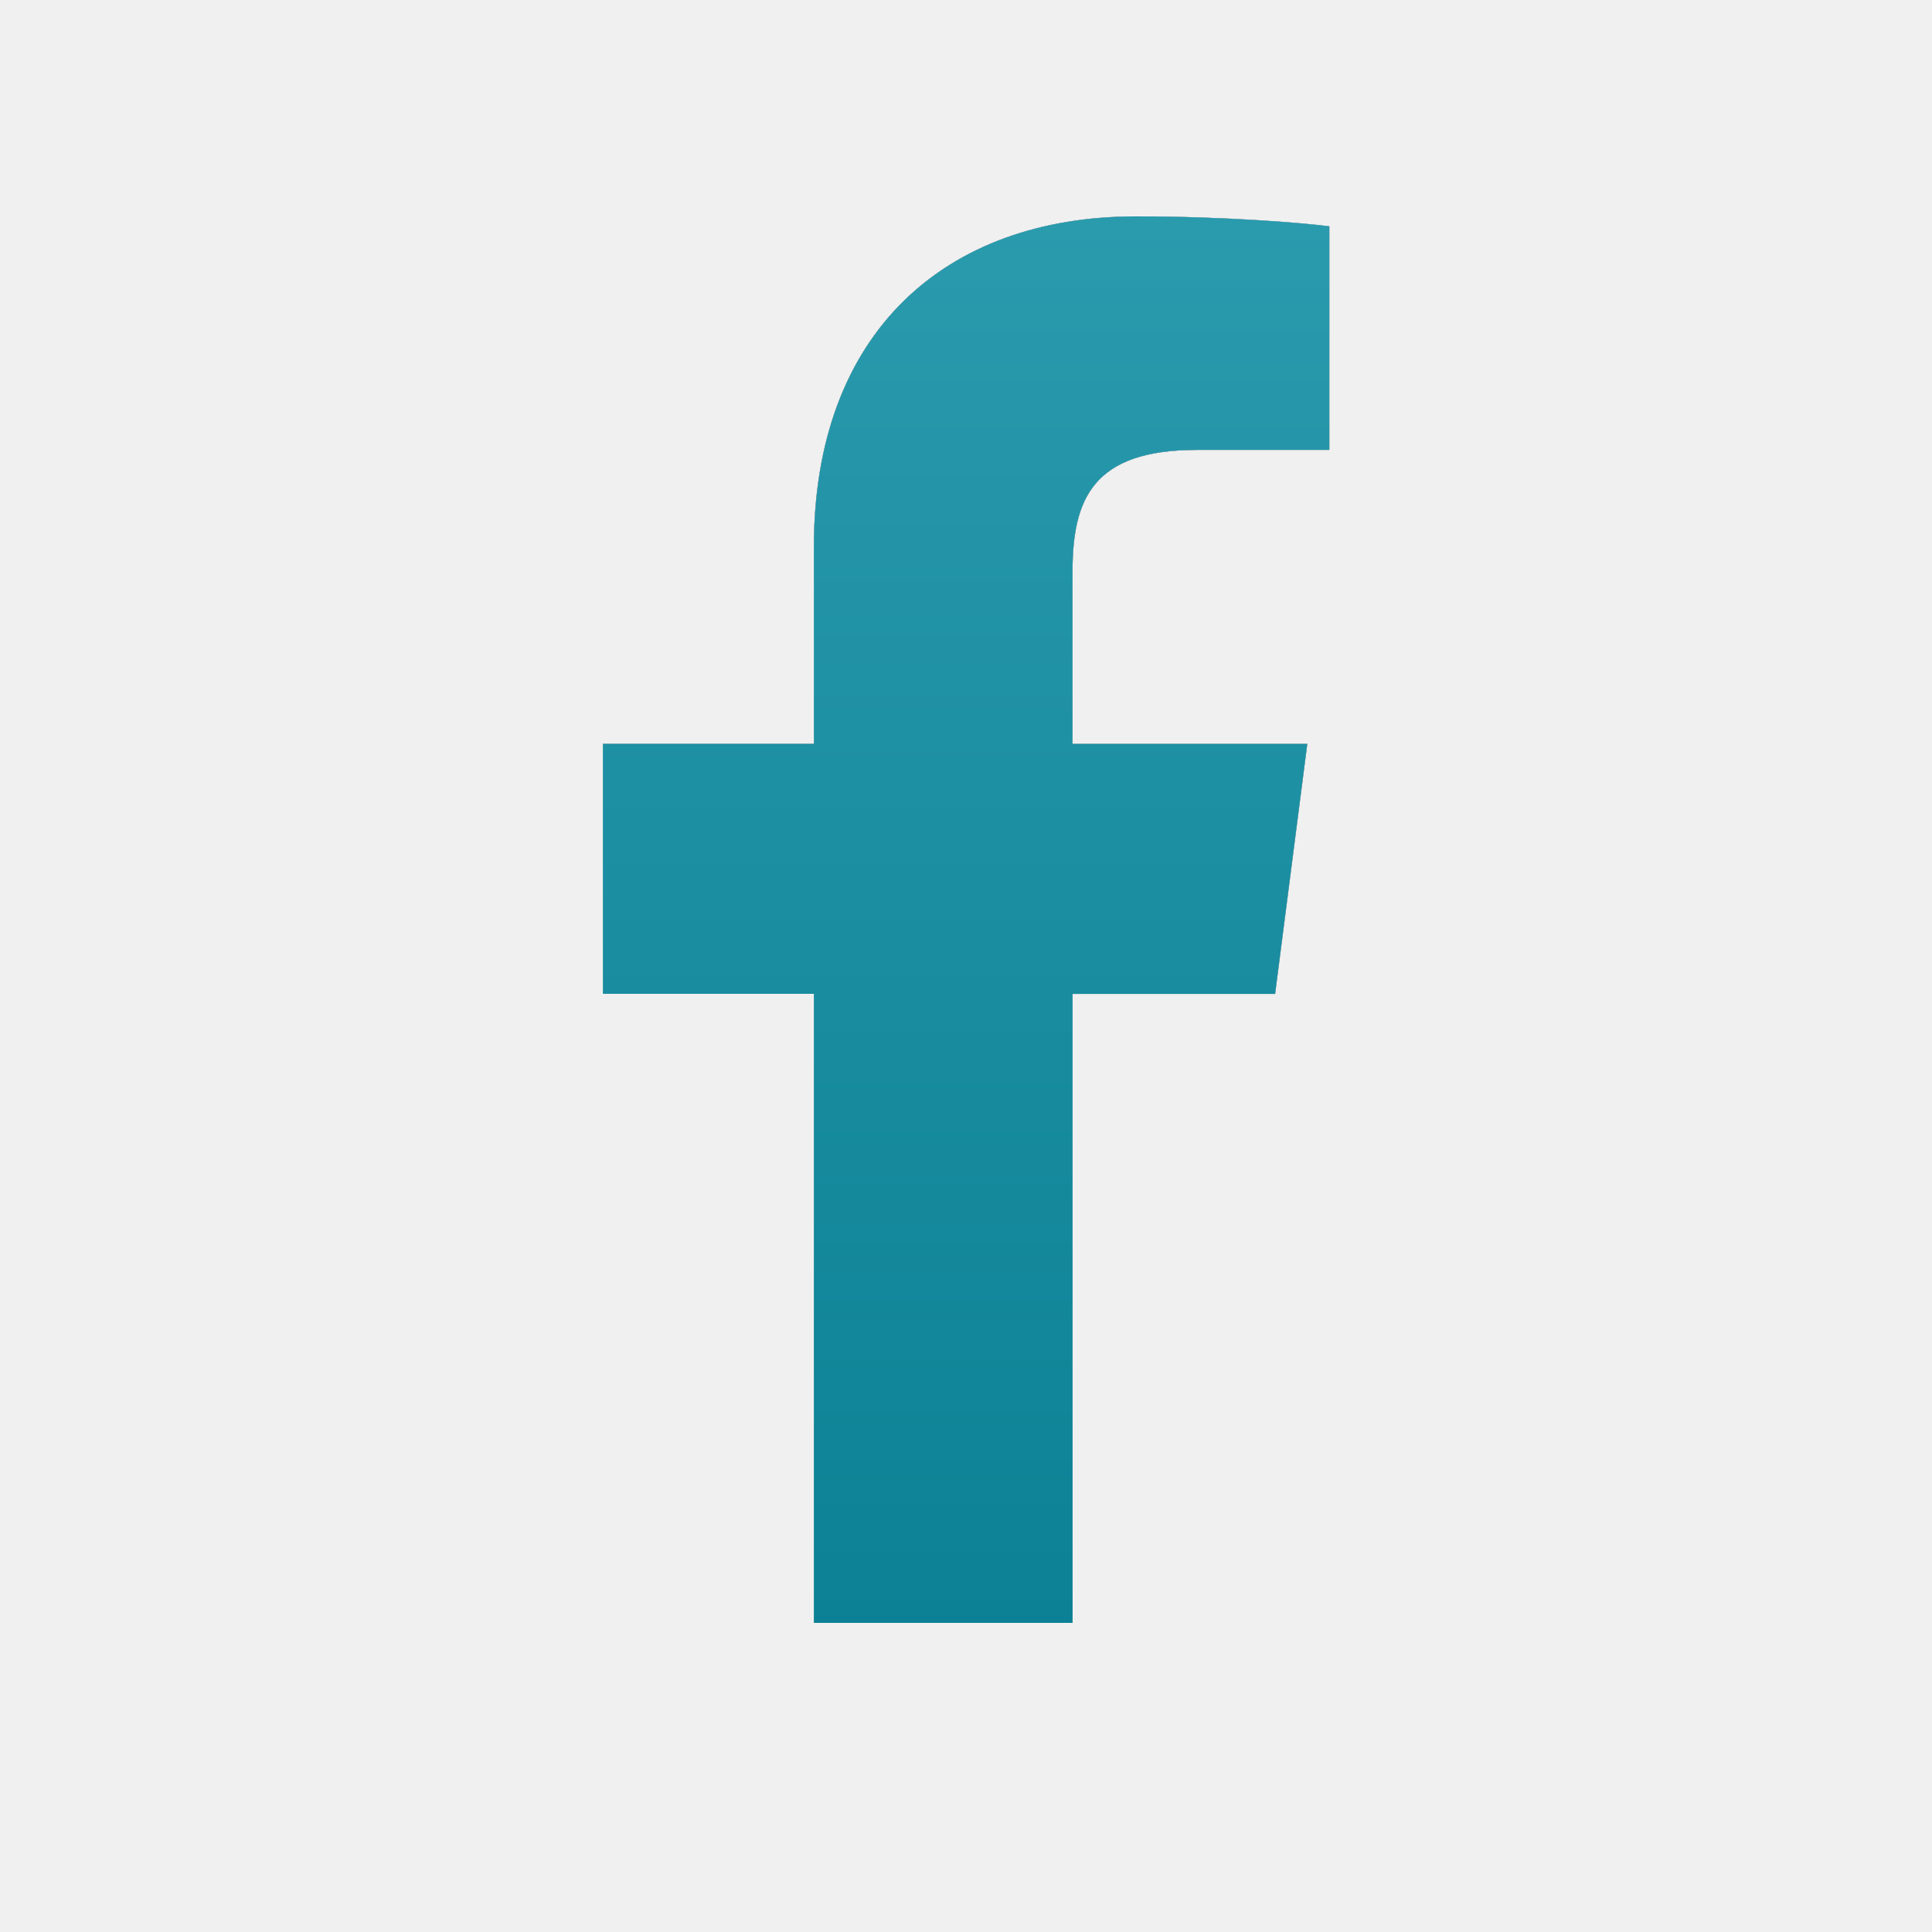
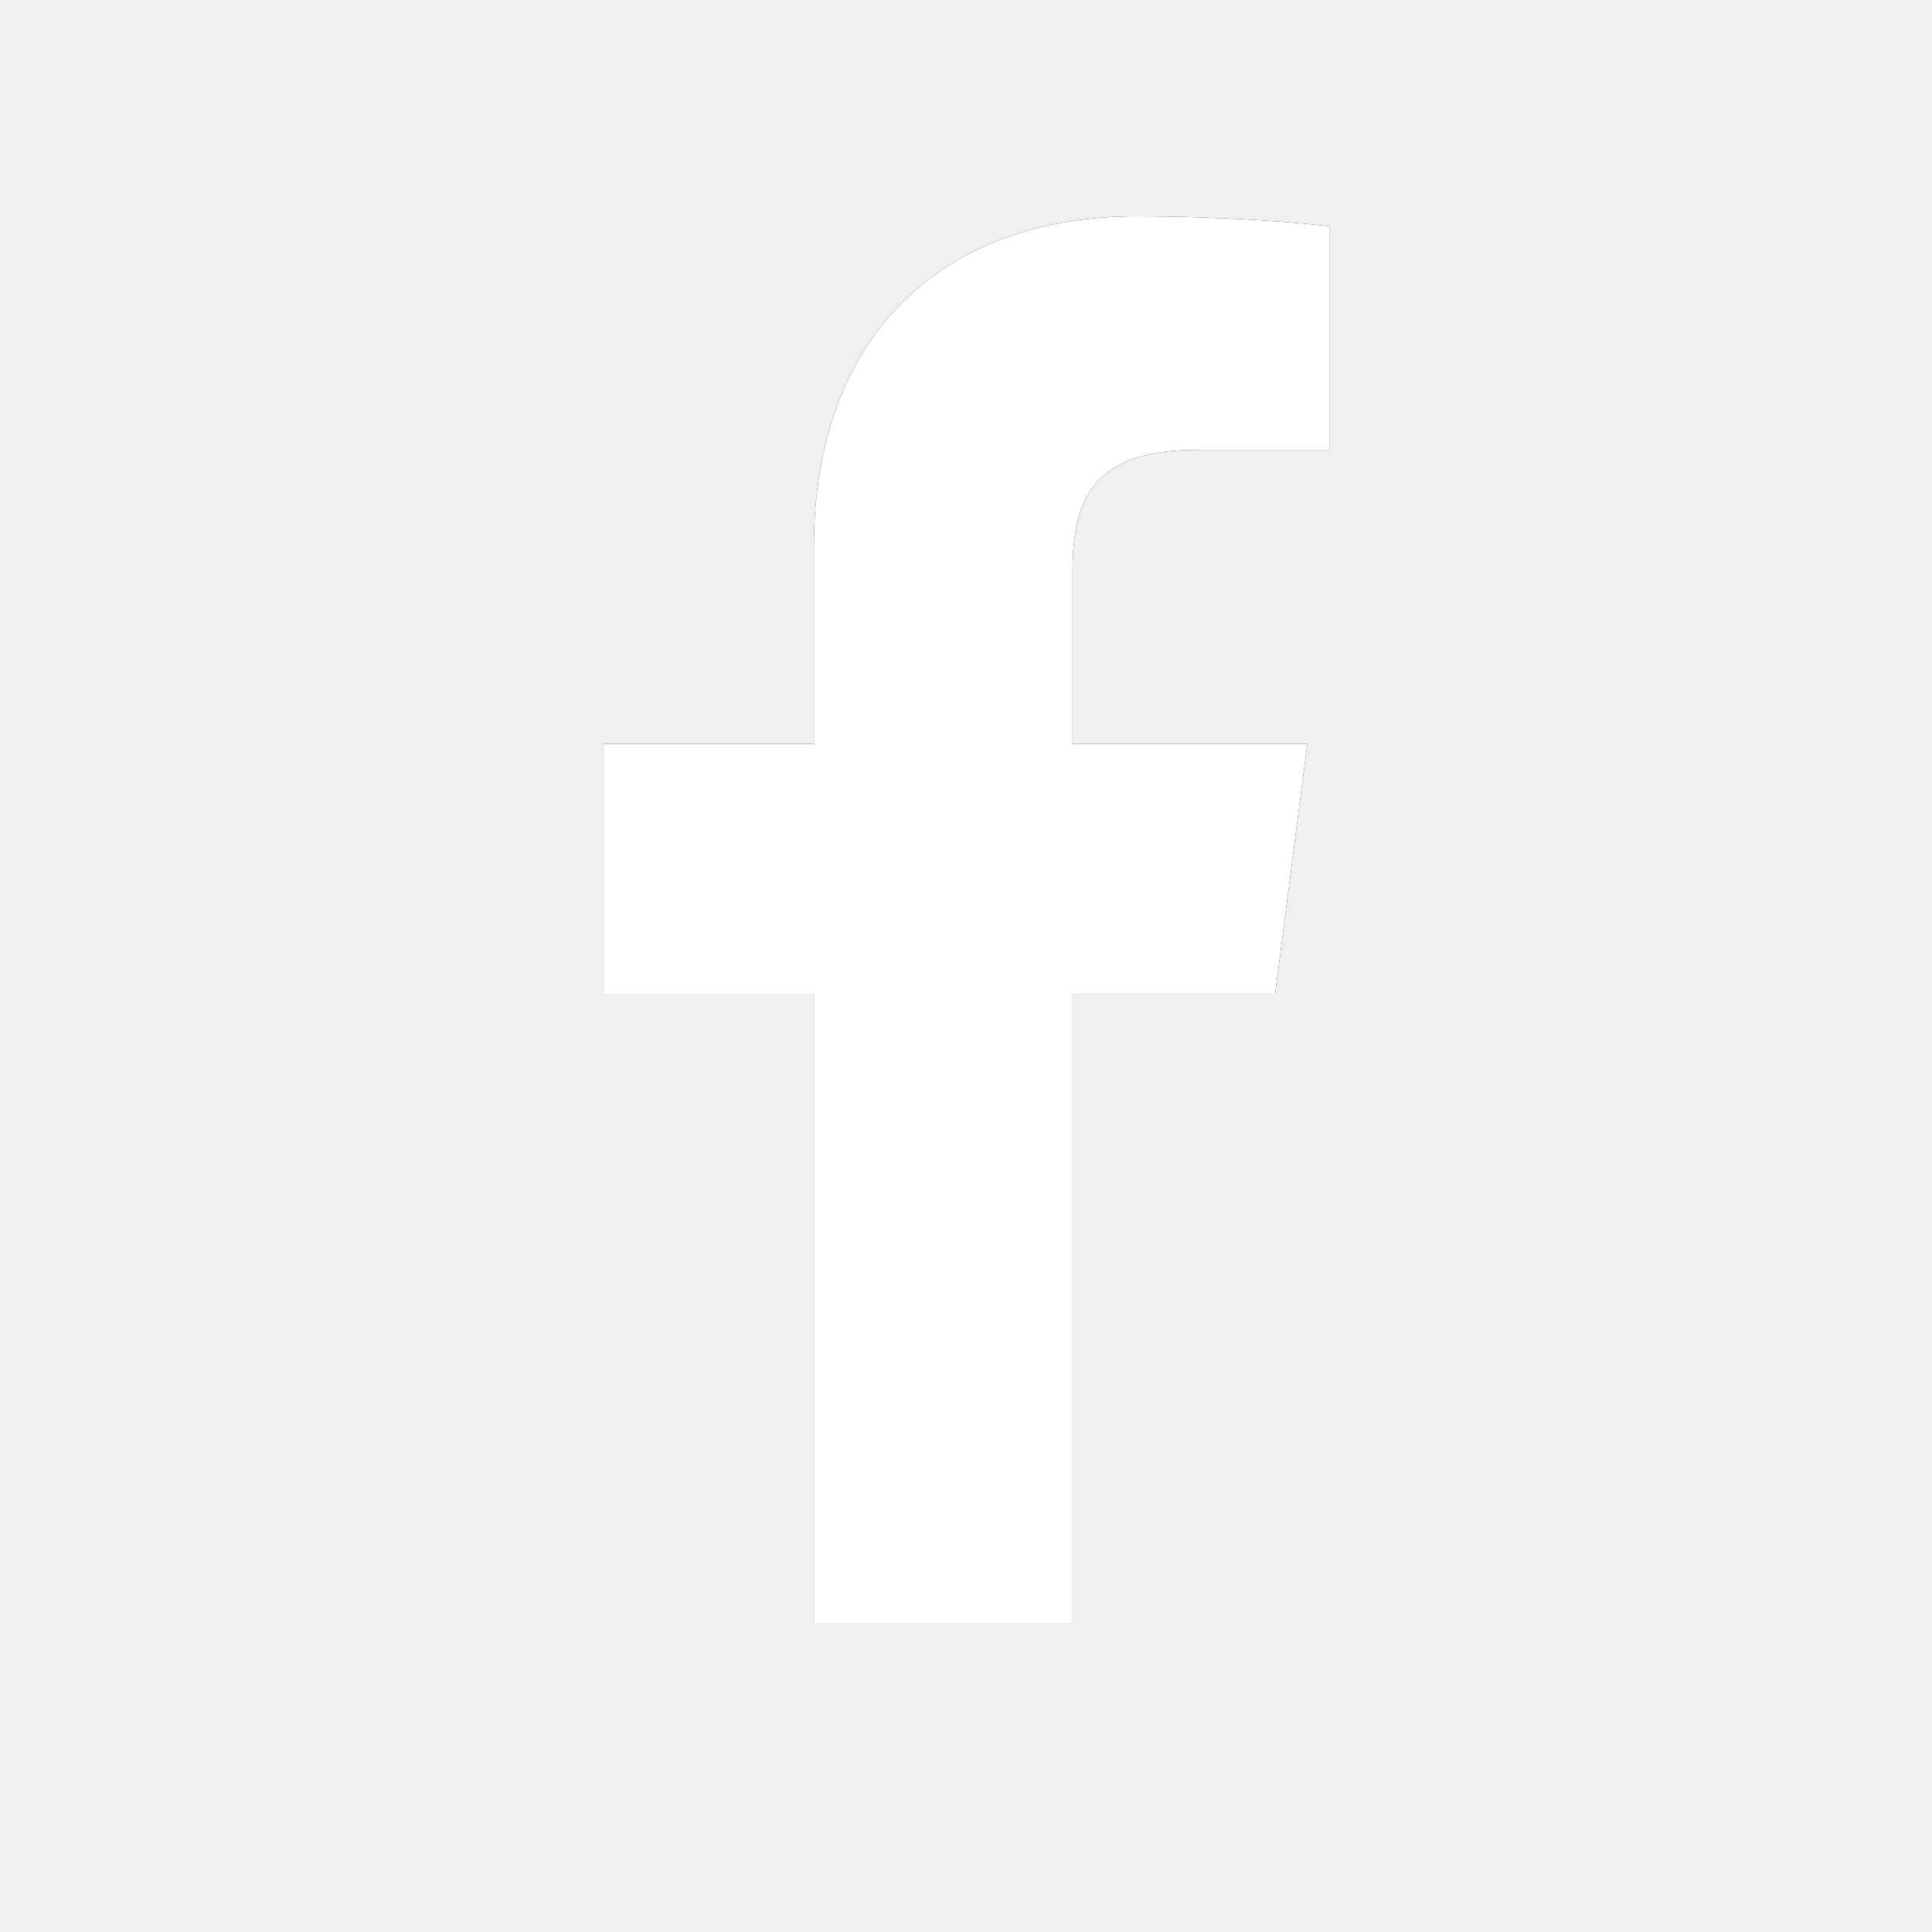
<svg xmlns="http://www.w3.org/2000/svg" width="35" height="35" fill="none">
-   <mask id="path-1-inside-1_402_749" fill="#fff">
-     <path d="M21.68 8.15h2.402V4.1c-.415-.056-1.84-.18-3.5-.18-3.465 0-5.838 2.11-5.838 5.987v3.568h-3.822v4.529h3.822V29.4h4.687V18.005H23.1l.583-4.529H19.43v-3.12c.001-1.31.365-2.205 2.25-2.205z" />
-   </mask>
  <path d="M21.68 8.15h2.402V4.1c-.415-.056-1.84-.18-3.5-.18-3.465 0-5.838 2.11-5.838 5.987v3.568h-3.822v4.529h3.822V29.4h4.687V18.005H23.1l.583-4.529H19.43v-3.12c.001-1.31.365-2.205 2.25-2.205z" fill="#000" />
  <path d="M21.68 8.15h2.402V4.1c-.415-.056-1.84-.18-3.5-.18-3.465 0-5.838 2.11-5.838 5.987v3.568h-3.822v4.529h3.822V29.4h4.687V18.005H23.1l.583-4.529H19.43v-3.12c.001-1.31.365-2.205 2.25-2.205z" fill="#fff" />
-   <path d="M24.082 8.15v21.334h21.333V8.151H24.082zm0-4.05h21.333v-18.681l-18.517-2.466-2.816 21.146zm-9.338 9.375v21.333h21.334V13.475H14.744zm-3.822 0V-7.858h-21.334v21.333h21.334zm0 4.529h-21.334v21.333h21.334V18.004zm3.822 0h21.334V-3.329H14.744v21.333zm0 11.396H-6.588v21.333h21.334V29.4zm4.687 0v21.333h21.334V29.4H19.43zm0-11.395V-3.328H-1.902v21.333h21.333zm3.668 0v21.333h18.766l2.393-18.613-21.159-2.72zm.583-4.529l21.159 2.72 3.092-24.053H23.682v21.333zm-4.252 0H-1.903v21.333H19.43V13.476zm0-3.12l-21.333-.018v.018H19.43zm2.25 19.128h2.402v-42.667h-2.403v42.667zM45.414 8.151V4.099H2.75v4.052h42.666zM26.898-17.047c-1.474-.197-3.851-.366-6.316-.366v42.666a15.3 15.3 0 011.119.044l-.069-.007a13.803 13.803 0 01-.367-.044l5.633-42.293zm-6.316-.366c-6.048 0-13.345 1.912-19.197 7.683C-4.54-3.89-6.59 3.543-6.59 9.907h42.667c0 2.485-.863 6.924-4.735 10.742-3.799 3.747-8.178 4.604-10.761 4.604v-42.666zm-27.17 27.32v3.568h42.666V9.907H-6.59zM14.744-7.858h-3.823v42.666h3.822V-7.858zm-25.157 21.333v4.529h42.667v-4.53h-42.667zm21.334 25.862h3.822V-3.329h-3.822v42.666zm-17.51-21.333V29.4h42.666V18.004H-6.59zm21.333 32.73h4.686V8.066h-4.687v42.666zM40.764 29.4V18.005H-1.902V29.4h42.667zM19.43 39.338h3.67V-3.328h-3.668v42.666zm24.827-18.613l.583-4.529-42.319-5.44-.582 4.529 42.319 5.44zM23.682-7.857H19.43v42.666h4.252V-7.857zm17.082 21.333v-3.12H-1.904v3.12h42.666zm0-3.102c0 .261.223 6.41-4.602 12.135-5.516 6.546-12.575 6.975-14.483 6.975v-42.667c-3.791 0-11.975.877-18.144 8.199-5.478 6.5-5.437 13.751-5.438 15.322l42.666.036z" fill="url(#paint0_linear_402_749)" mask="url(#path-1-inside-1_402_749)" />
-   <defs>
-     <linearGradient id="paint0_linear_402_749" x1="16.314" y1="3.92" x2="16.314" y2="29.4" gradientUnits="userSpaceOnUse">
-       <stop offset="0" stop-color="#2A9AAD" />
-       <stop offset="1" stop-color="#0C8195" />
-     </linearGradient>
-   </defs>
</svg>
